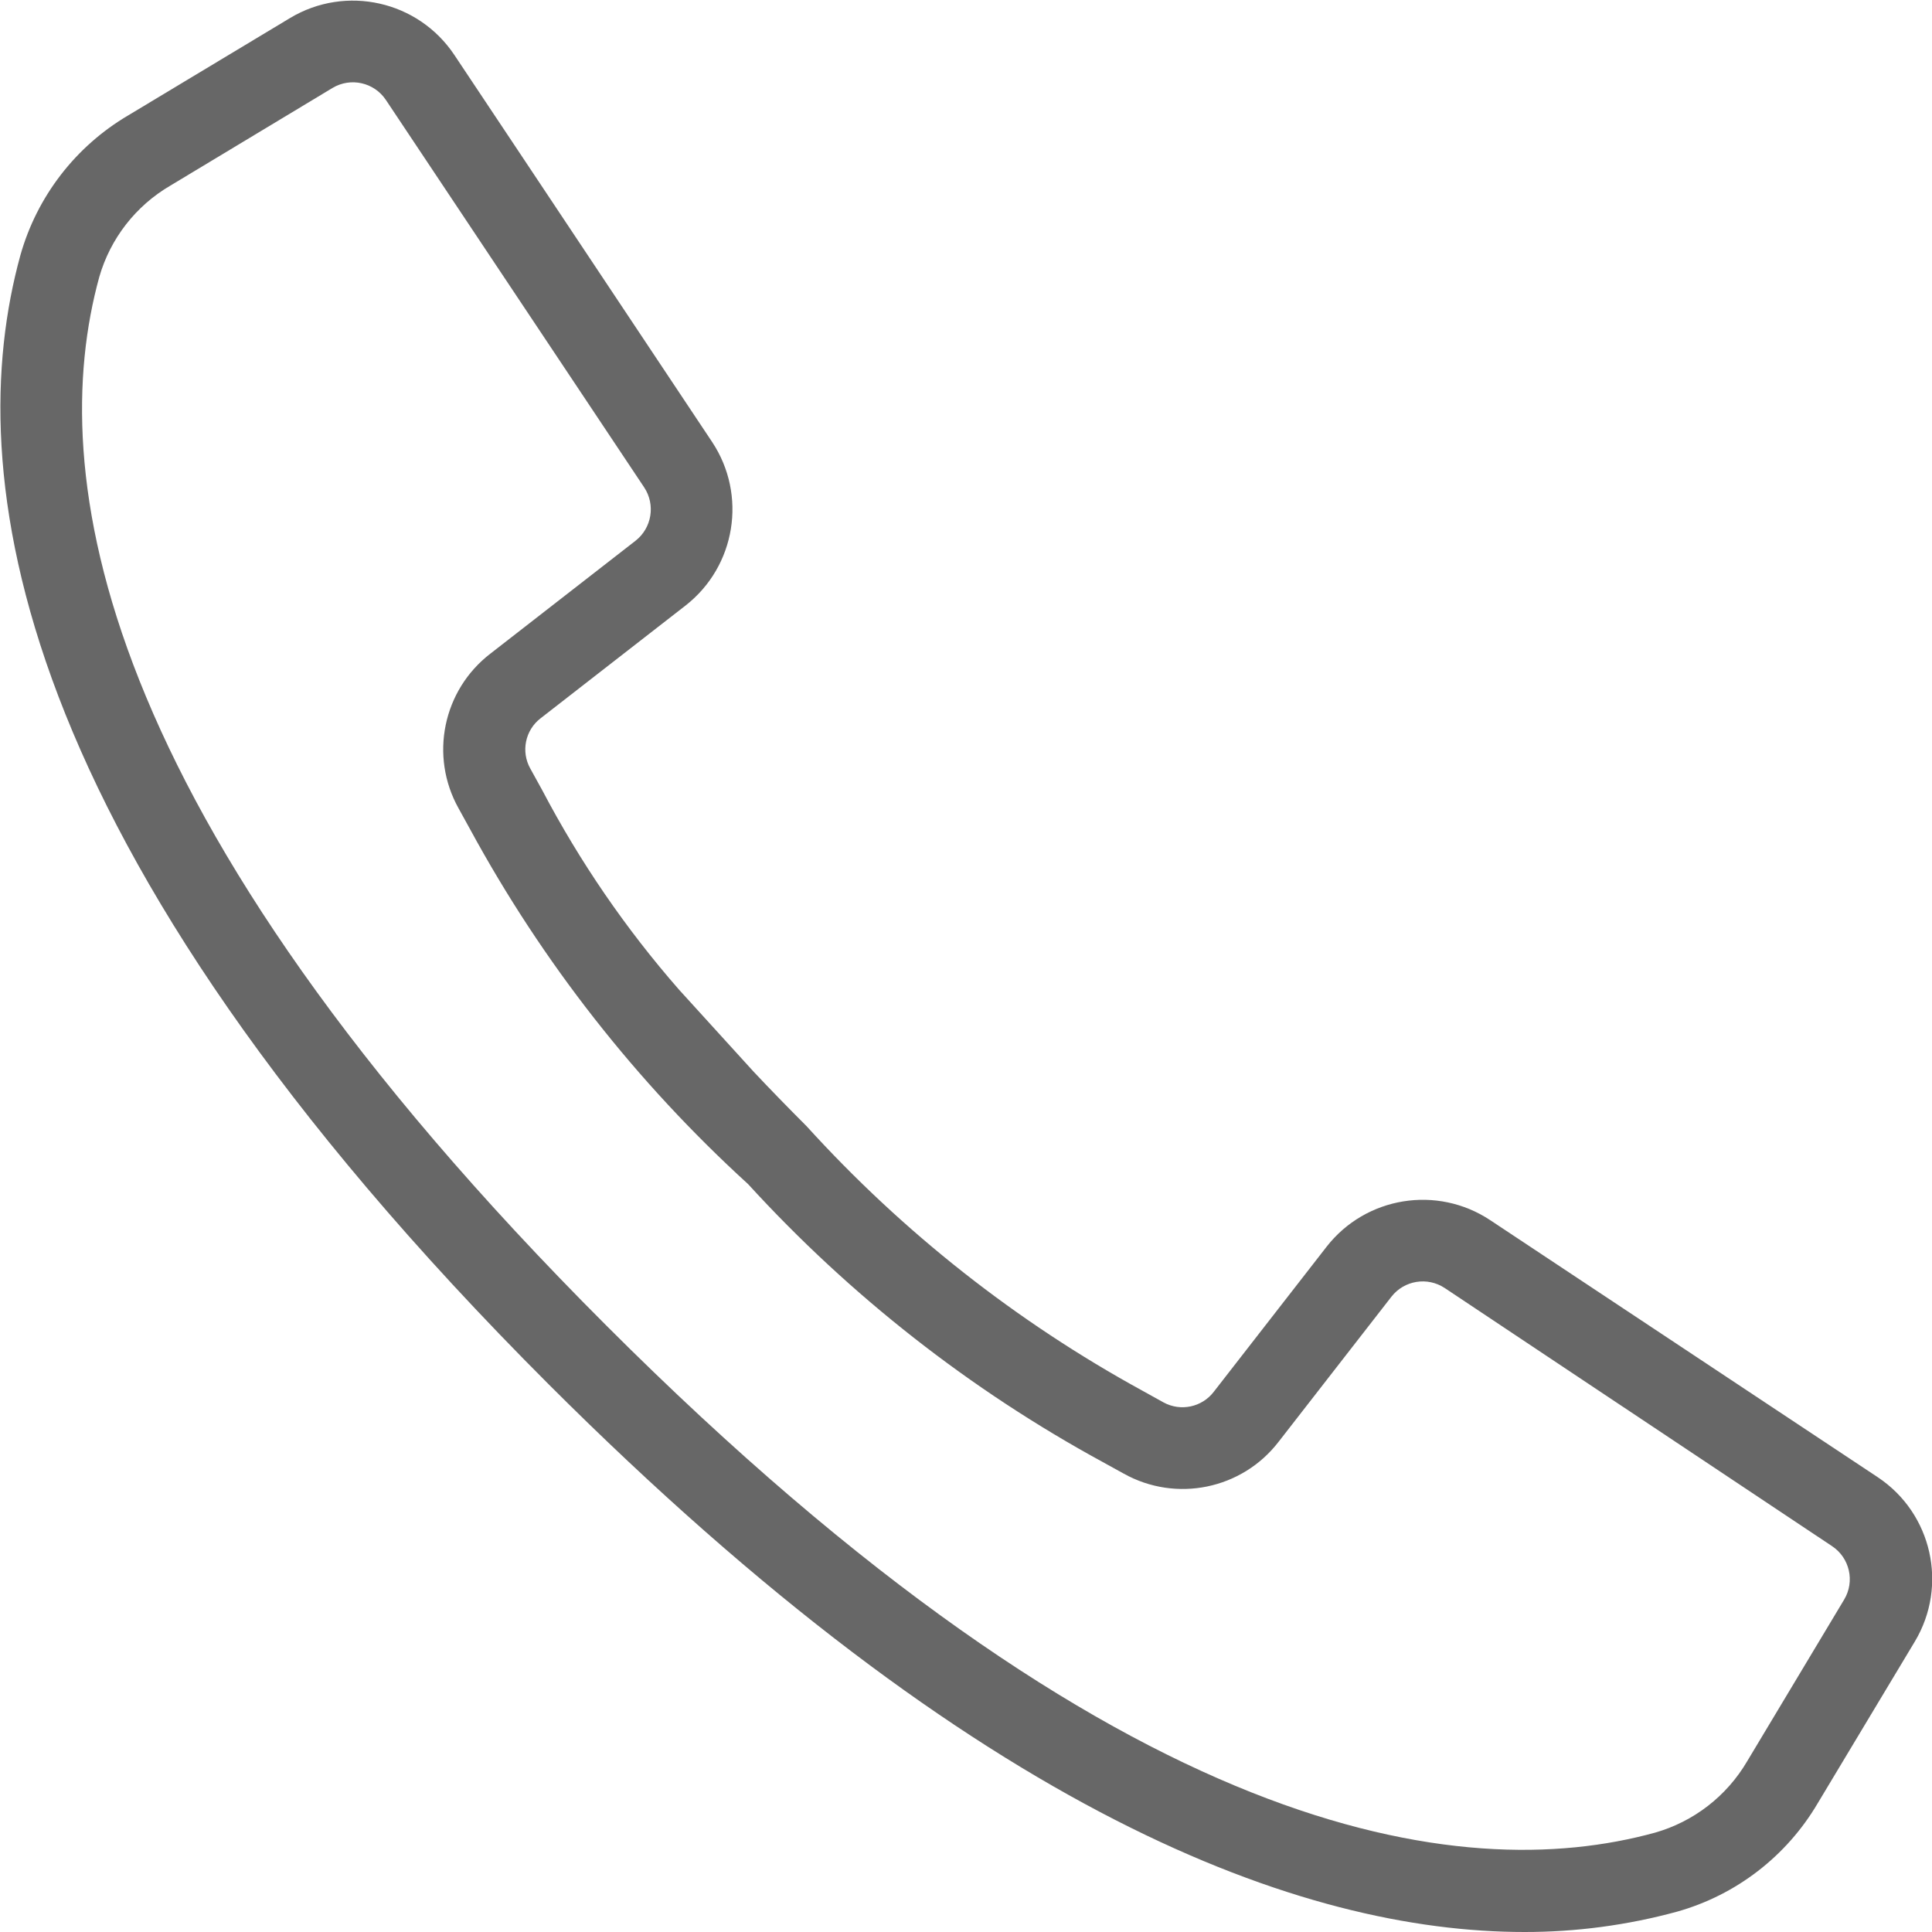
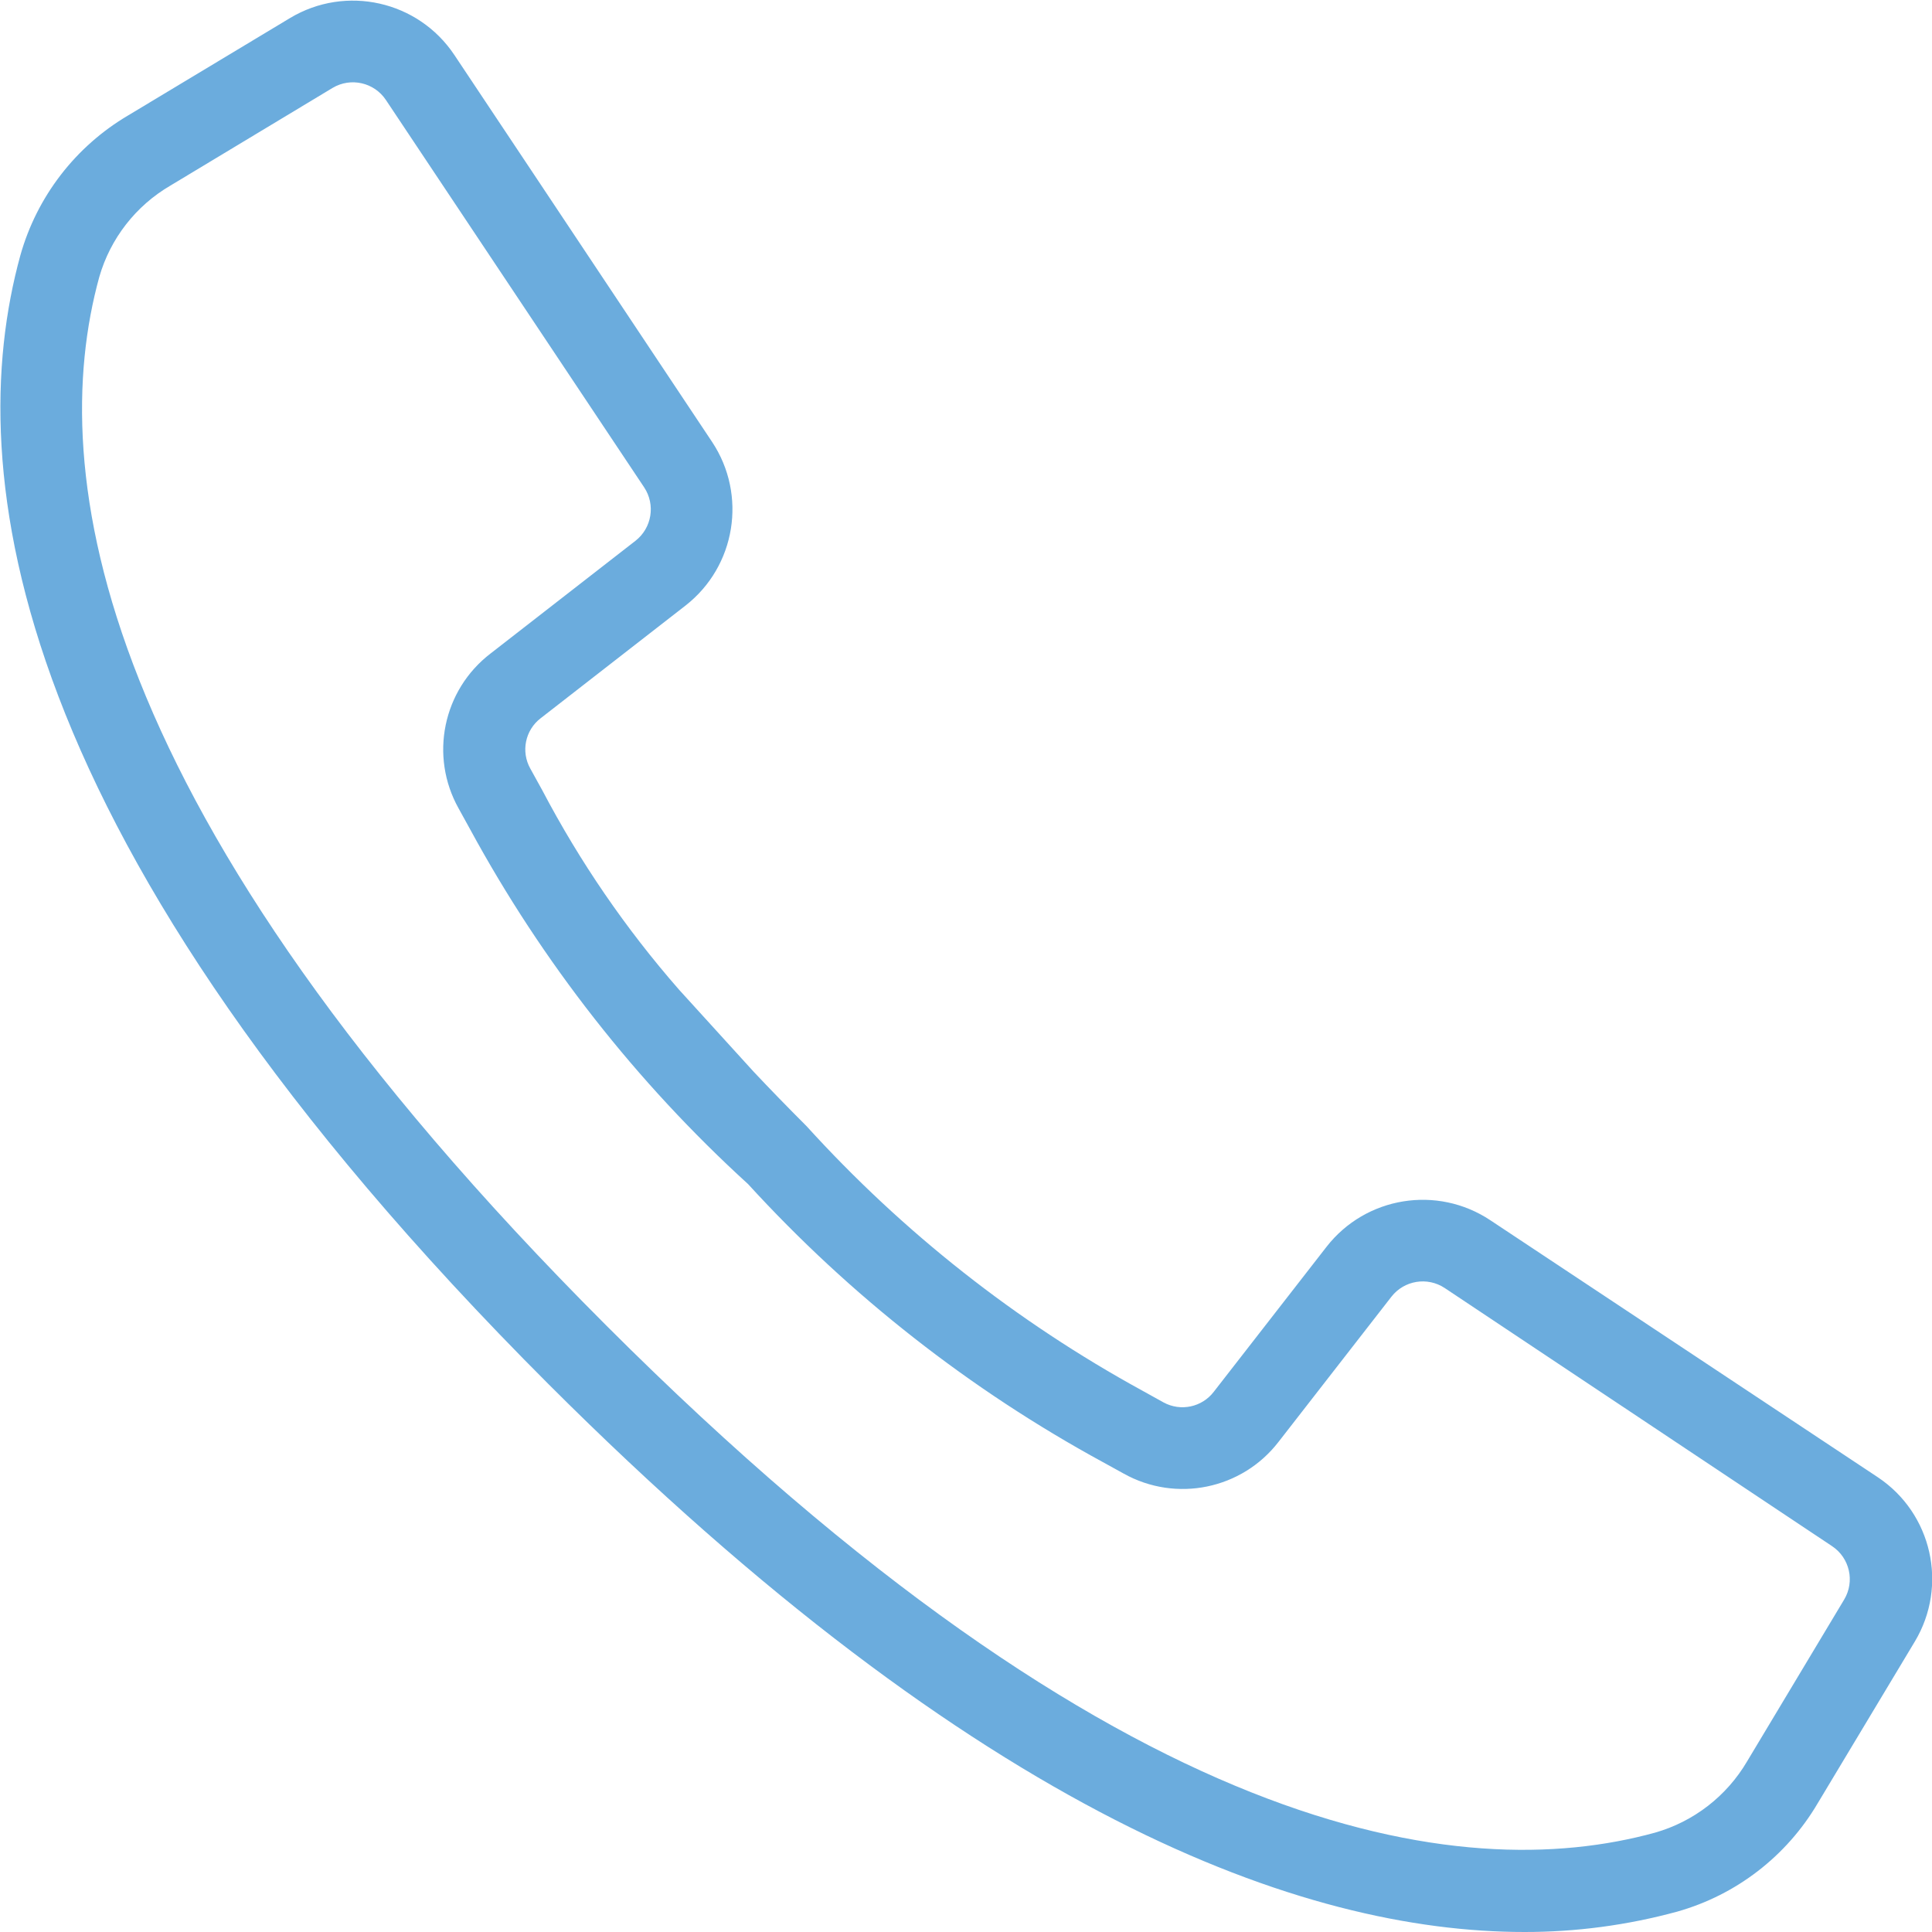
<svg xmlns="http://www.w3.org/2000/svg" width="19" height="19" viewBox="0 0 19 19">
  <defs>
-     <style>.cls-1{fill:none;}.cls-2{clip-path:url(#clip-path);}.cls-3{opacity:0.9;}.cls-4{fill:#575756;}</style>
    <clipPath id="clip-path" transform="translate(-2 -2)">
-       <rect class="cls-1" width="23" height="23" />
+       <rect width="23" height="23" style="fill:none" />
    </clipPath>
  </defs>
  <g id="Layer_2" data-name="Layer 2">
    <g id="Layer_1-2" data-name="Layer 1">
-       <g class="cls-2">
-         <g class="cls-3">
-           <path class="cls-4" d="M12.846,16.379l.205.113a1.19,1.19,0,0,0,1.524-.314l1.109-1.426a.391.391,0,0,1,.524-.085l3.81,2.539a.39.39,0,0,1,.118.525l-.955,1.592a1.539,1.539,0,0,1-.905.7c-1.907.524-5.246.08-10.314-4.988S2.452,6.631,2.976,4.725a1.53,1.53,0,0,1,.7-.9L5.27,2.865a.39.39,0,0,1,.525.118l2.54,3.81a.392.392,0,0,1-.085.525L6.824,8.427A1.188,1.188,0,0,0,6.51,9.95l.113.205a13.34,13.34,0,0,0,2.734,3.49A13.423,13.423,0,0,0,12.846,16.379ZM8.678,11.733A10.136,10.136,0,0,1,7.332,9.77l-.117-.212a.386.386,0,0,1,.1-.493l1.427-1.11a1.2,1.2,0,0,0,.261-1.609l-.959-1.44L7.241,3.7l-.773-1.16a1.2,1.2,0,0,0-1.615-.363l-1.591.957A2.33,2.33,0,0,0,2.2,4.512c-.581,2.113-.15,5.754,5.194,11.1C11.64,19.856,14.809,21,16.993,21a5.691,5.691,0,0,0,1.5-.2,2.34,2.34,0,0,0,1.383-1.066l.956-1.592a1.2,1.2,0,0,0-.363-1.613L16.656,14a1.2,1.2,0,0,0-1.61.261l-1.109,1.426a.388.388,0,0,1-.494.105l-.211-.117a12.685,12.685,0,0,1-3.3-2.6c-.189-.189-.36-.365-.52-.535Z" transform="translate(-2 -2)" />
+       <g style="clip-path:url(#clip-path)">
+         <g style="opacity:.9">
+           <path d="M12.846,16.379l.205.113a1.19,1.19,0,0,0,1.524-.314l1.109-1.426a.391.391,0,0,1,.524-.085l3.81,2.539a.39.39,0,0,1,.118.525l-.955,1.592a1.539,1.539,0,0,1-.905.7c-1.907.524-5.246.08-10.314-4.988S2.452,6.631,2.976,4.725a1.53,1.53,0,0,1,.7-.9L5.27,2.865a.39.39,0,0,1,.525.118l2.54,3.81a.392.392,0,0,1-.085.525L6.824,8.427A1.188,1.188,0,0,0,6.51,9.95l.113.205a13.34,13.34,0,0,0,2.734,3.49A13.423,13.423,0,0,0,12.846,16.379ZM8.678,11.733A10.136,10.136,0,0,1,7.332,9.77l-.117-.212a.386.386,0,0,1,.1-.493l1.427-1.11a1.2,1.2,0,0,0,.261-1.609l-.959-1.44L7.241,3.7l-.773-1.16a1.2,1.2,0,0,0-1.615-.363l-1.591.957A2.33,2.33,0,0,0,2.2,4.512c-.581,2.113-.15,5.754,5.194,11.1C11.64,19.856,14.809,21,16.993,21a5.691,5.691,0,0,0,1.5-.2,2.34,2.34,0,0,0,1.383-1.066l.956-1.592a1.2,1.2,0,0,0-.363-1.613L16.656,14a1.2,1.2,0,0,0-1.61.261l-1.109,1.426a.388.388,0,0,1-.494.105l-.211-.117a12.685,12.685,0,0,1-3.3-2.6c-.189-.189-.36-.365-.52-.535Z" transform="translate(-2 -2)" style="fill:#5ba3d9" />
        </g>
      </g>
    </g>
  </g>
</svg>
